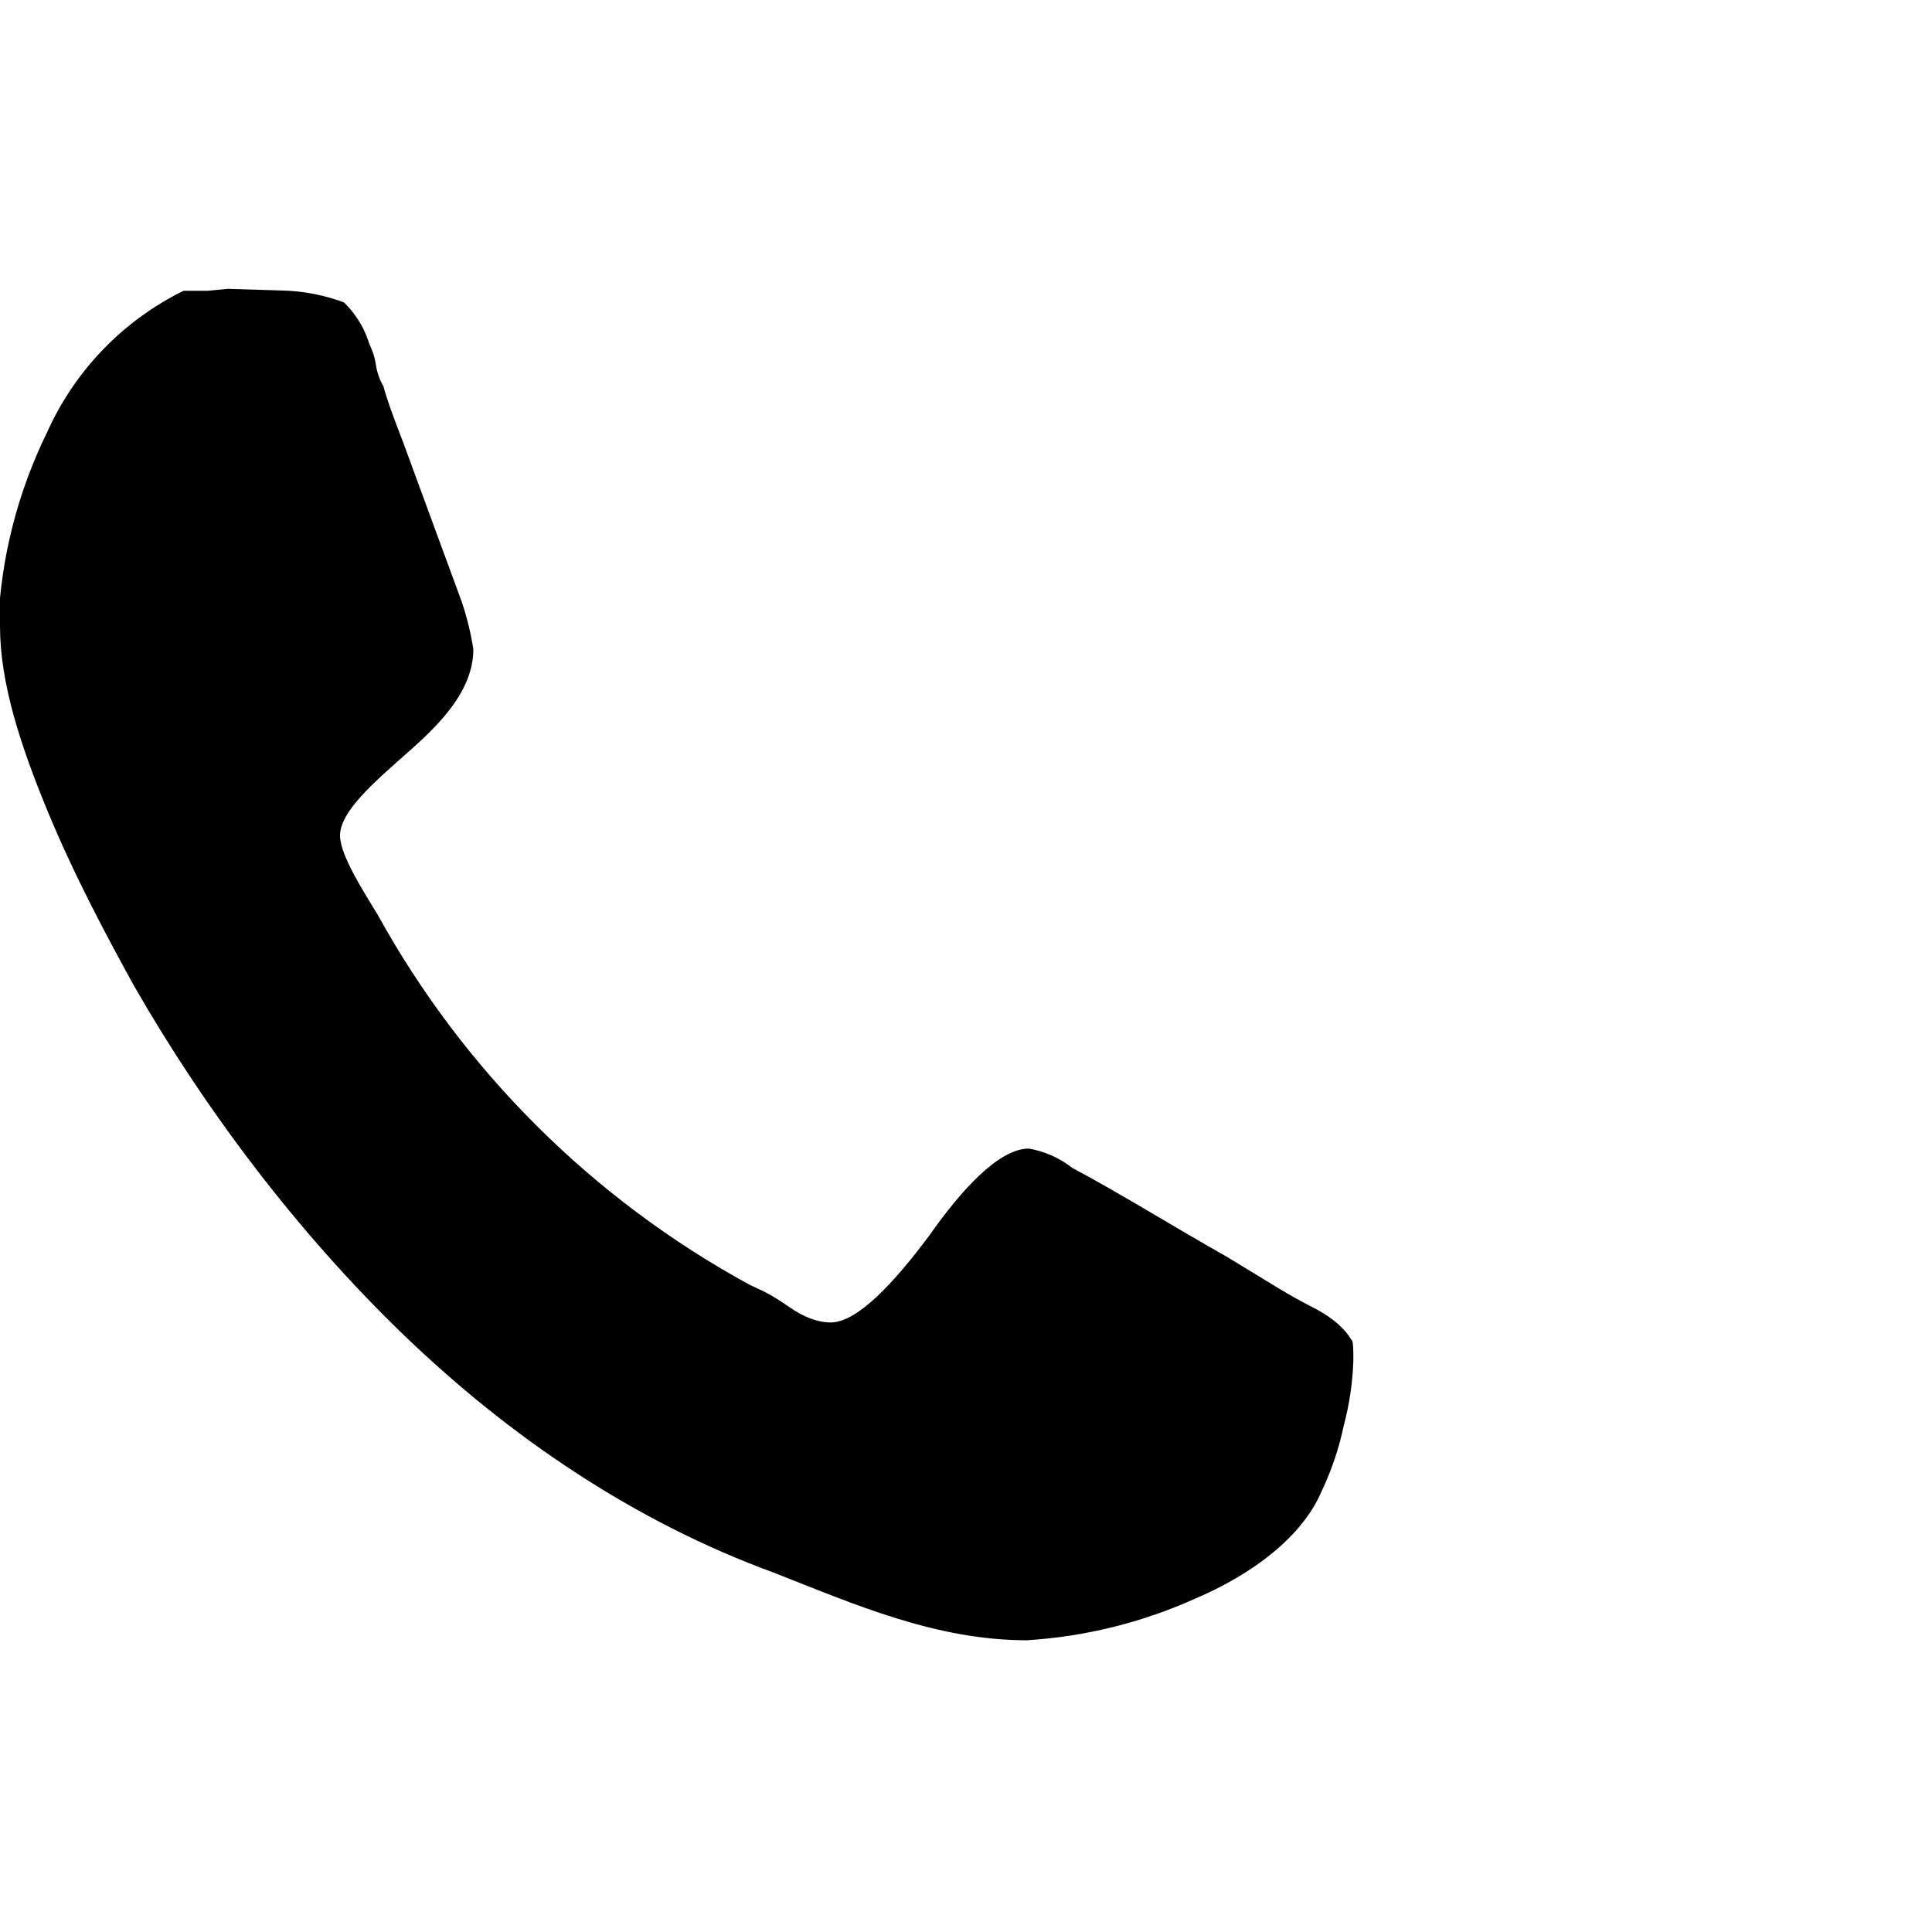
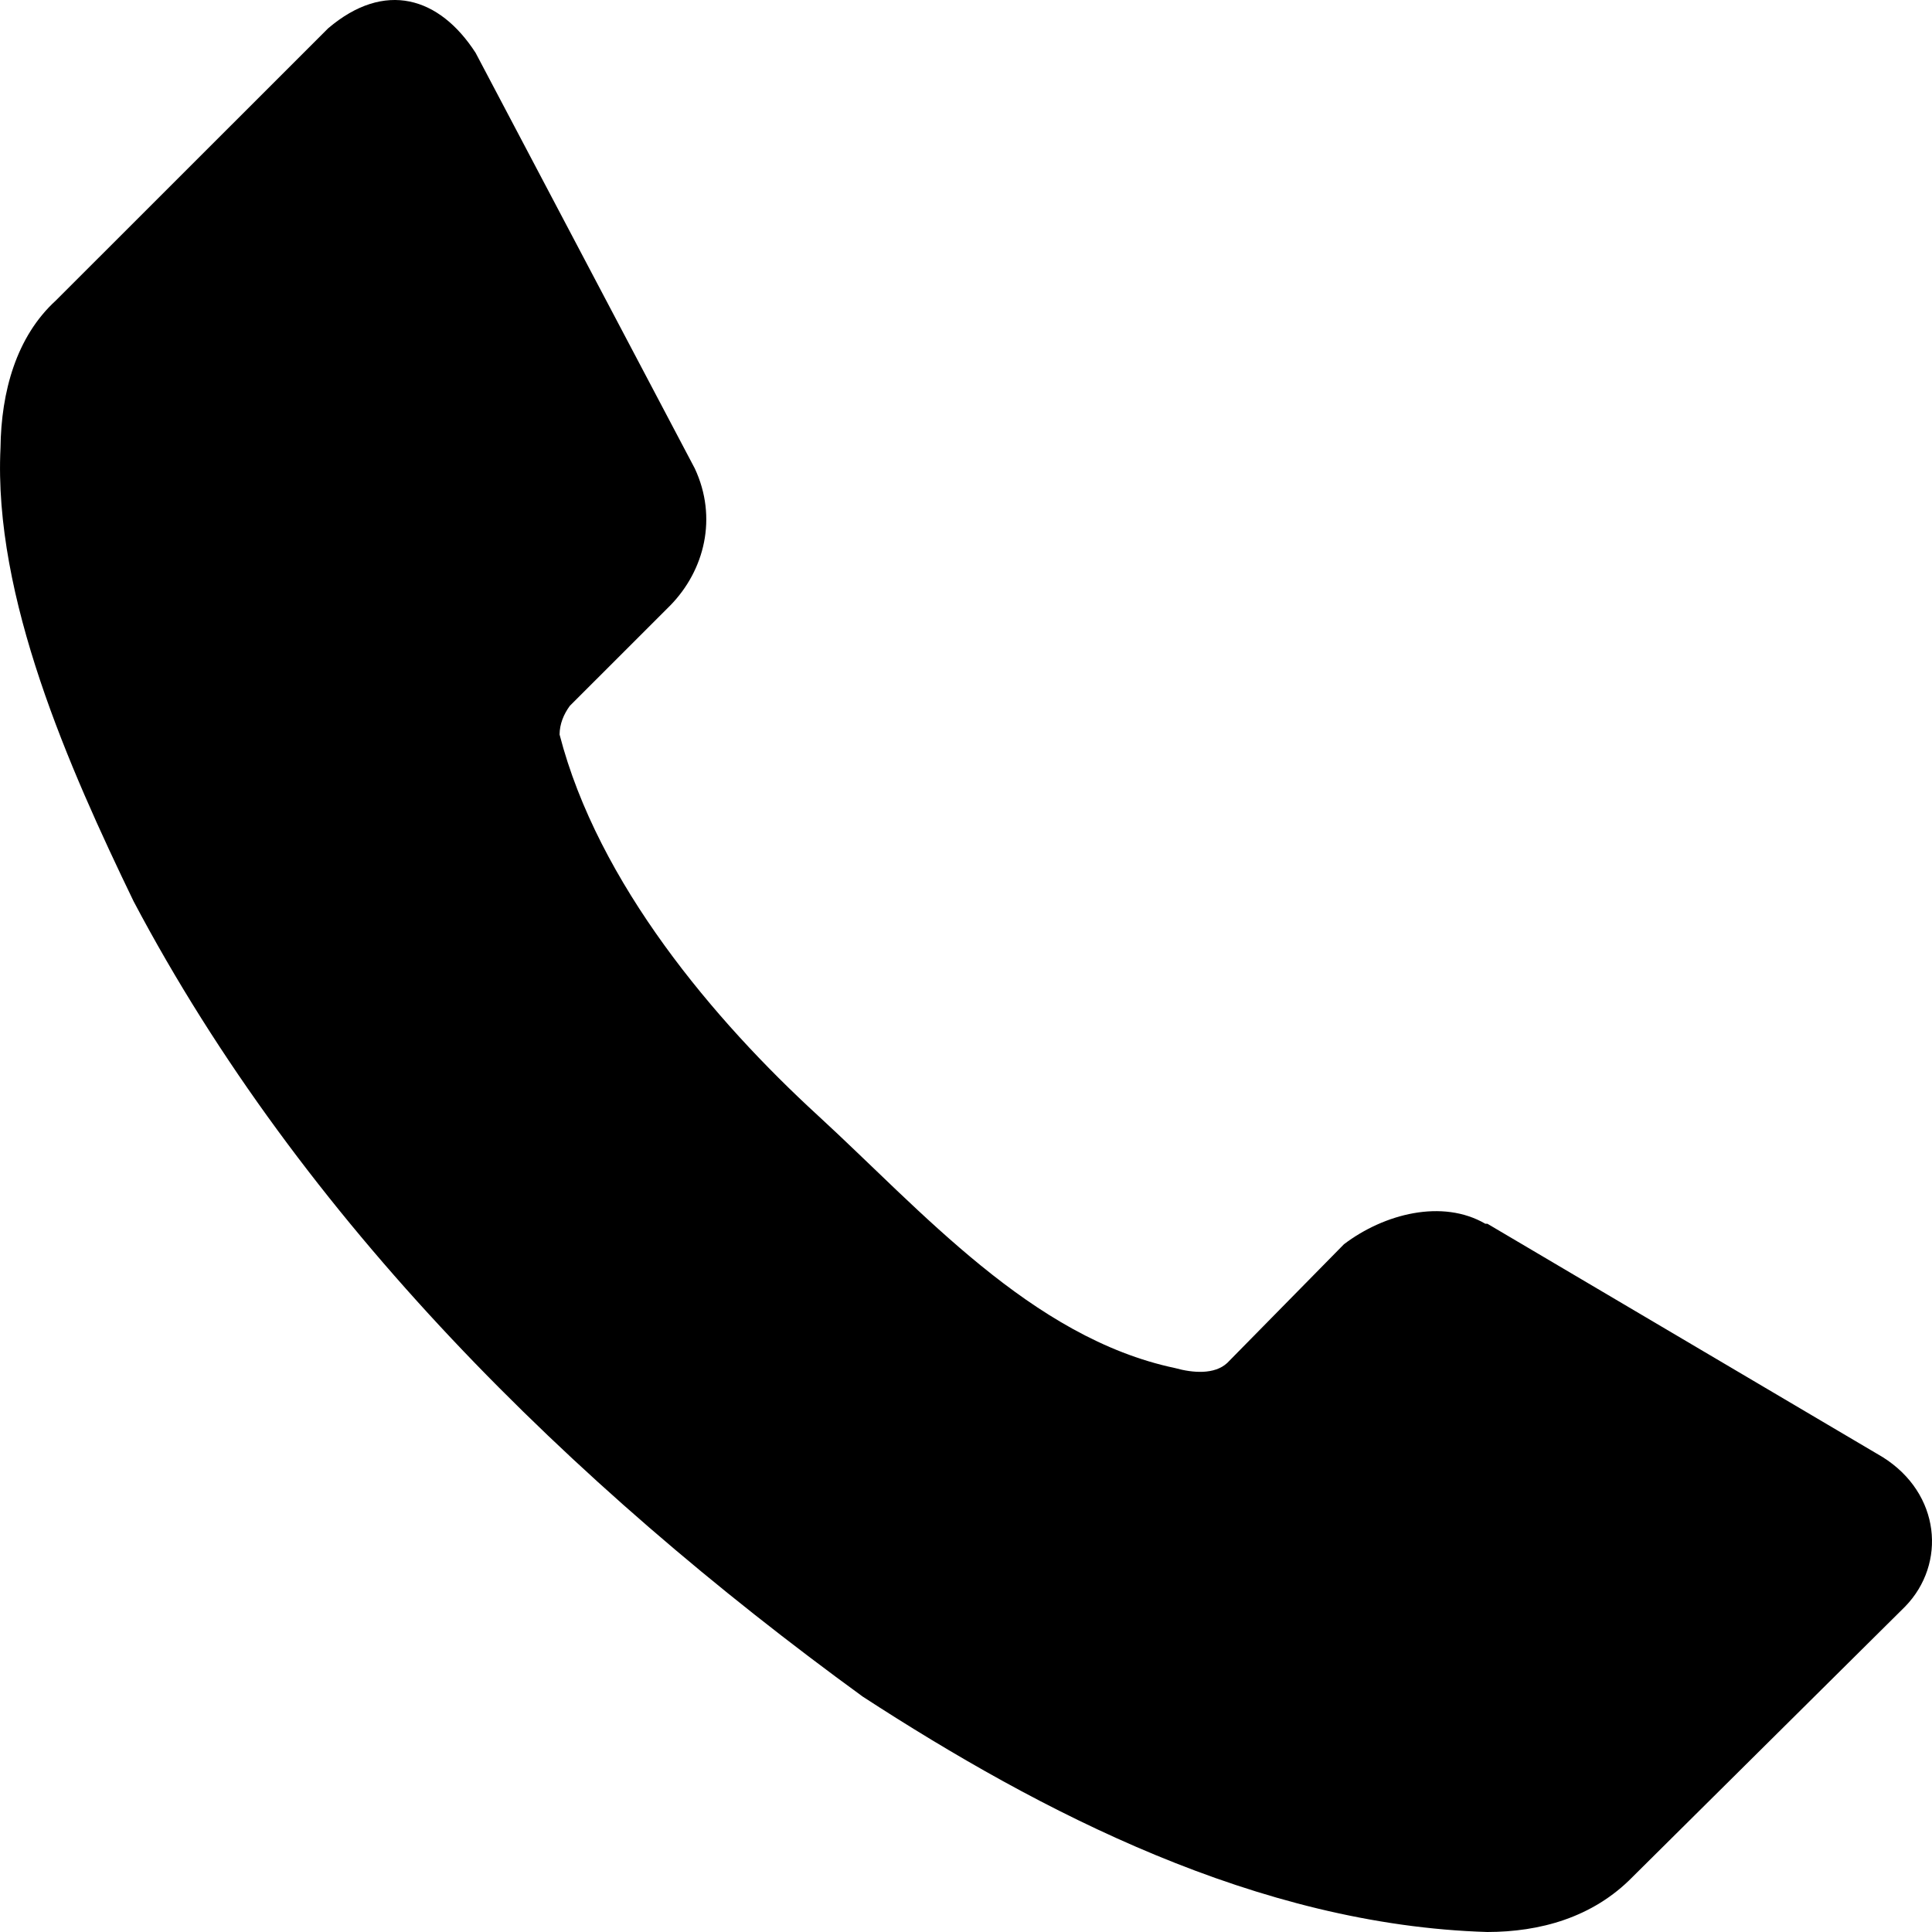
- <svg xmlns="http://www.w3.org/2000/svg" width="50" height="50" viewBox="0 0 2 2">
-   <path d="M0 .648c0 .059.021.123.049.191s.063.133.09.182c.074.129.17.256.279.361s.238.193.383.246c.084.033.168.07.262.07a.5.5 0 0 0 .174-.043c.059-.025.111-.064.131-.111a.3.3 0 0 0 .023-.068.3.3 0 0 0 .01-.068c0-.01 0-.02-.002-.021q-.01-.017-.035-.031c-.035-.018-.041-.023-.094-.055-.055-.031-.111-.066-.16-.092a.1.1 0 0 0-.045-.02c-.031 0-.07.043-.103.09-.035.047-.074.09-.102.09q-.02 0-.043-.016C.794 1.337.786 1.335.776 1.33A.97.97 0 0 1 .391.947C.379.927.352.886.352.865.352.84.387.81.422.779.455.75.49.715.49.672A.3.3 0 0 0 .478.623L.417.457Q.401.416.397.4.391.39.389.377C.387.364.383.359.381.352A.1.1 0 0 0 .356.313.2.2 0 0 0 .299.301L.236.299.215.301H.19a.3.3 0 0 0-.141.146.5.5 0 0 0-.051.201z" />
+ <svg xmlns="http://www.w3.org/2000/svg" width="50" height="50" viewBox="0 0 74.999 75" xml:space="preserve">
+   <path d="M73.958 62.365 63.384 72.854c-1.561 1.601-3.63 2.143-5.645 2.146-8.911-.267-17.333-4.644-24.249-9.138-11.351-8.259-21.767-18.498-28.304-30.873C2.679 29.801-.262 23.18.019 17.388c.025-2.179.612-4.317 2.147-5.721L12.739 1.098c2.196-1.868 4.319-1.222 5.724.954l8.507 16.131c.895 1.911.382 3.959-.954 5.324l-3.896 3.894c-.24.329-.394.704-.398 1.113 1.494 5.783 6.02 11.112 10.018 14.78s8.295 8.637 13.874 9.814c.69.192 1.534.26 2.027-.199l4.532-4.609c1.562-1.184 3.818-1.763 5.486-.795h.08l15.344 9.059c2.253 1.412 2.487 4.141.875 5.801" />
</svg>
